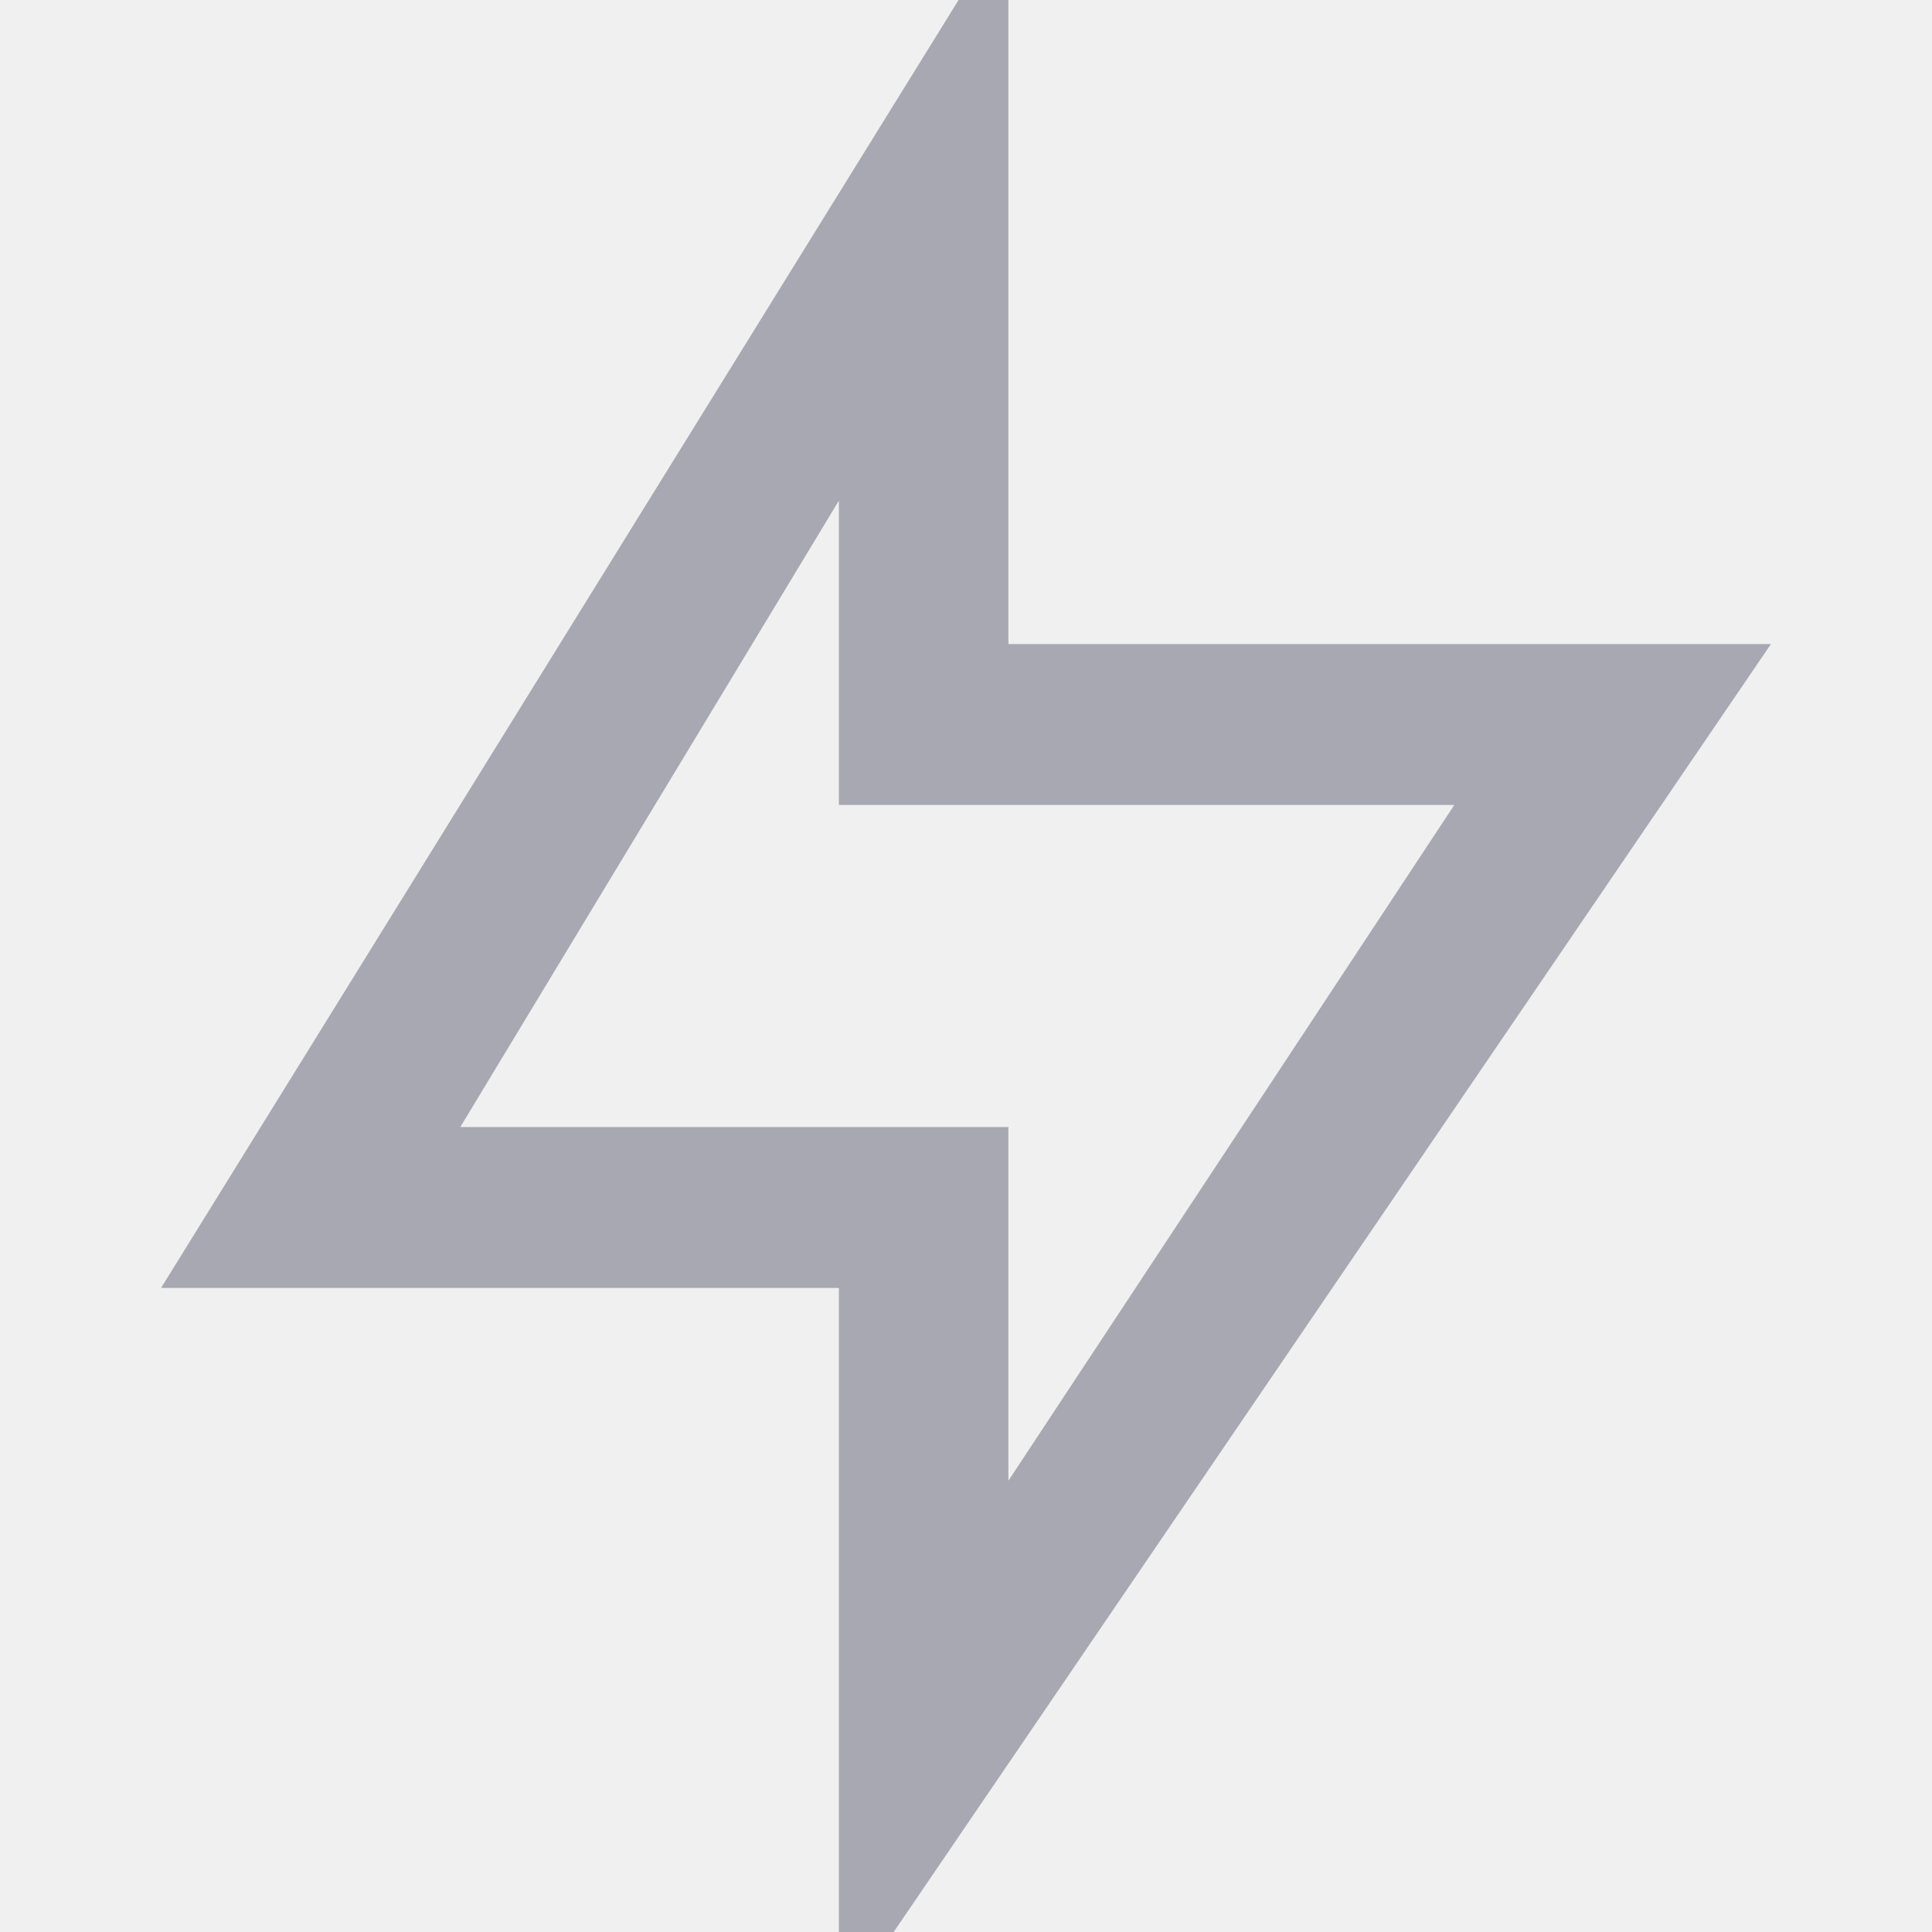
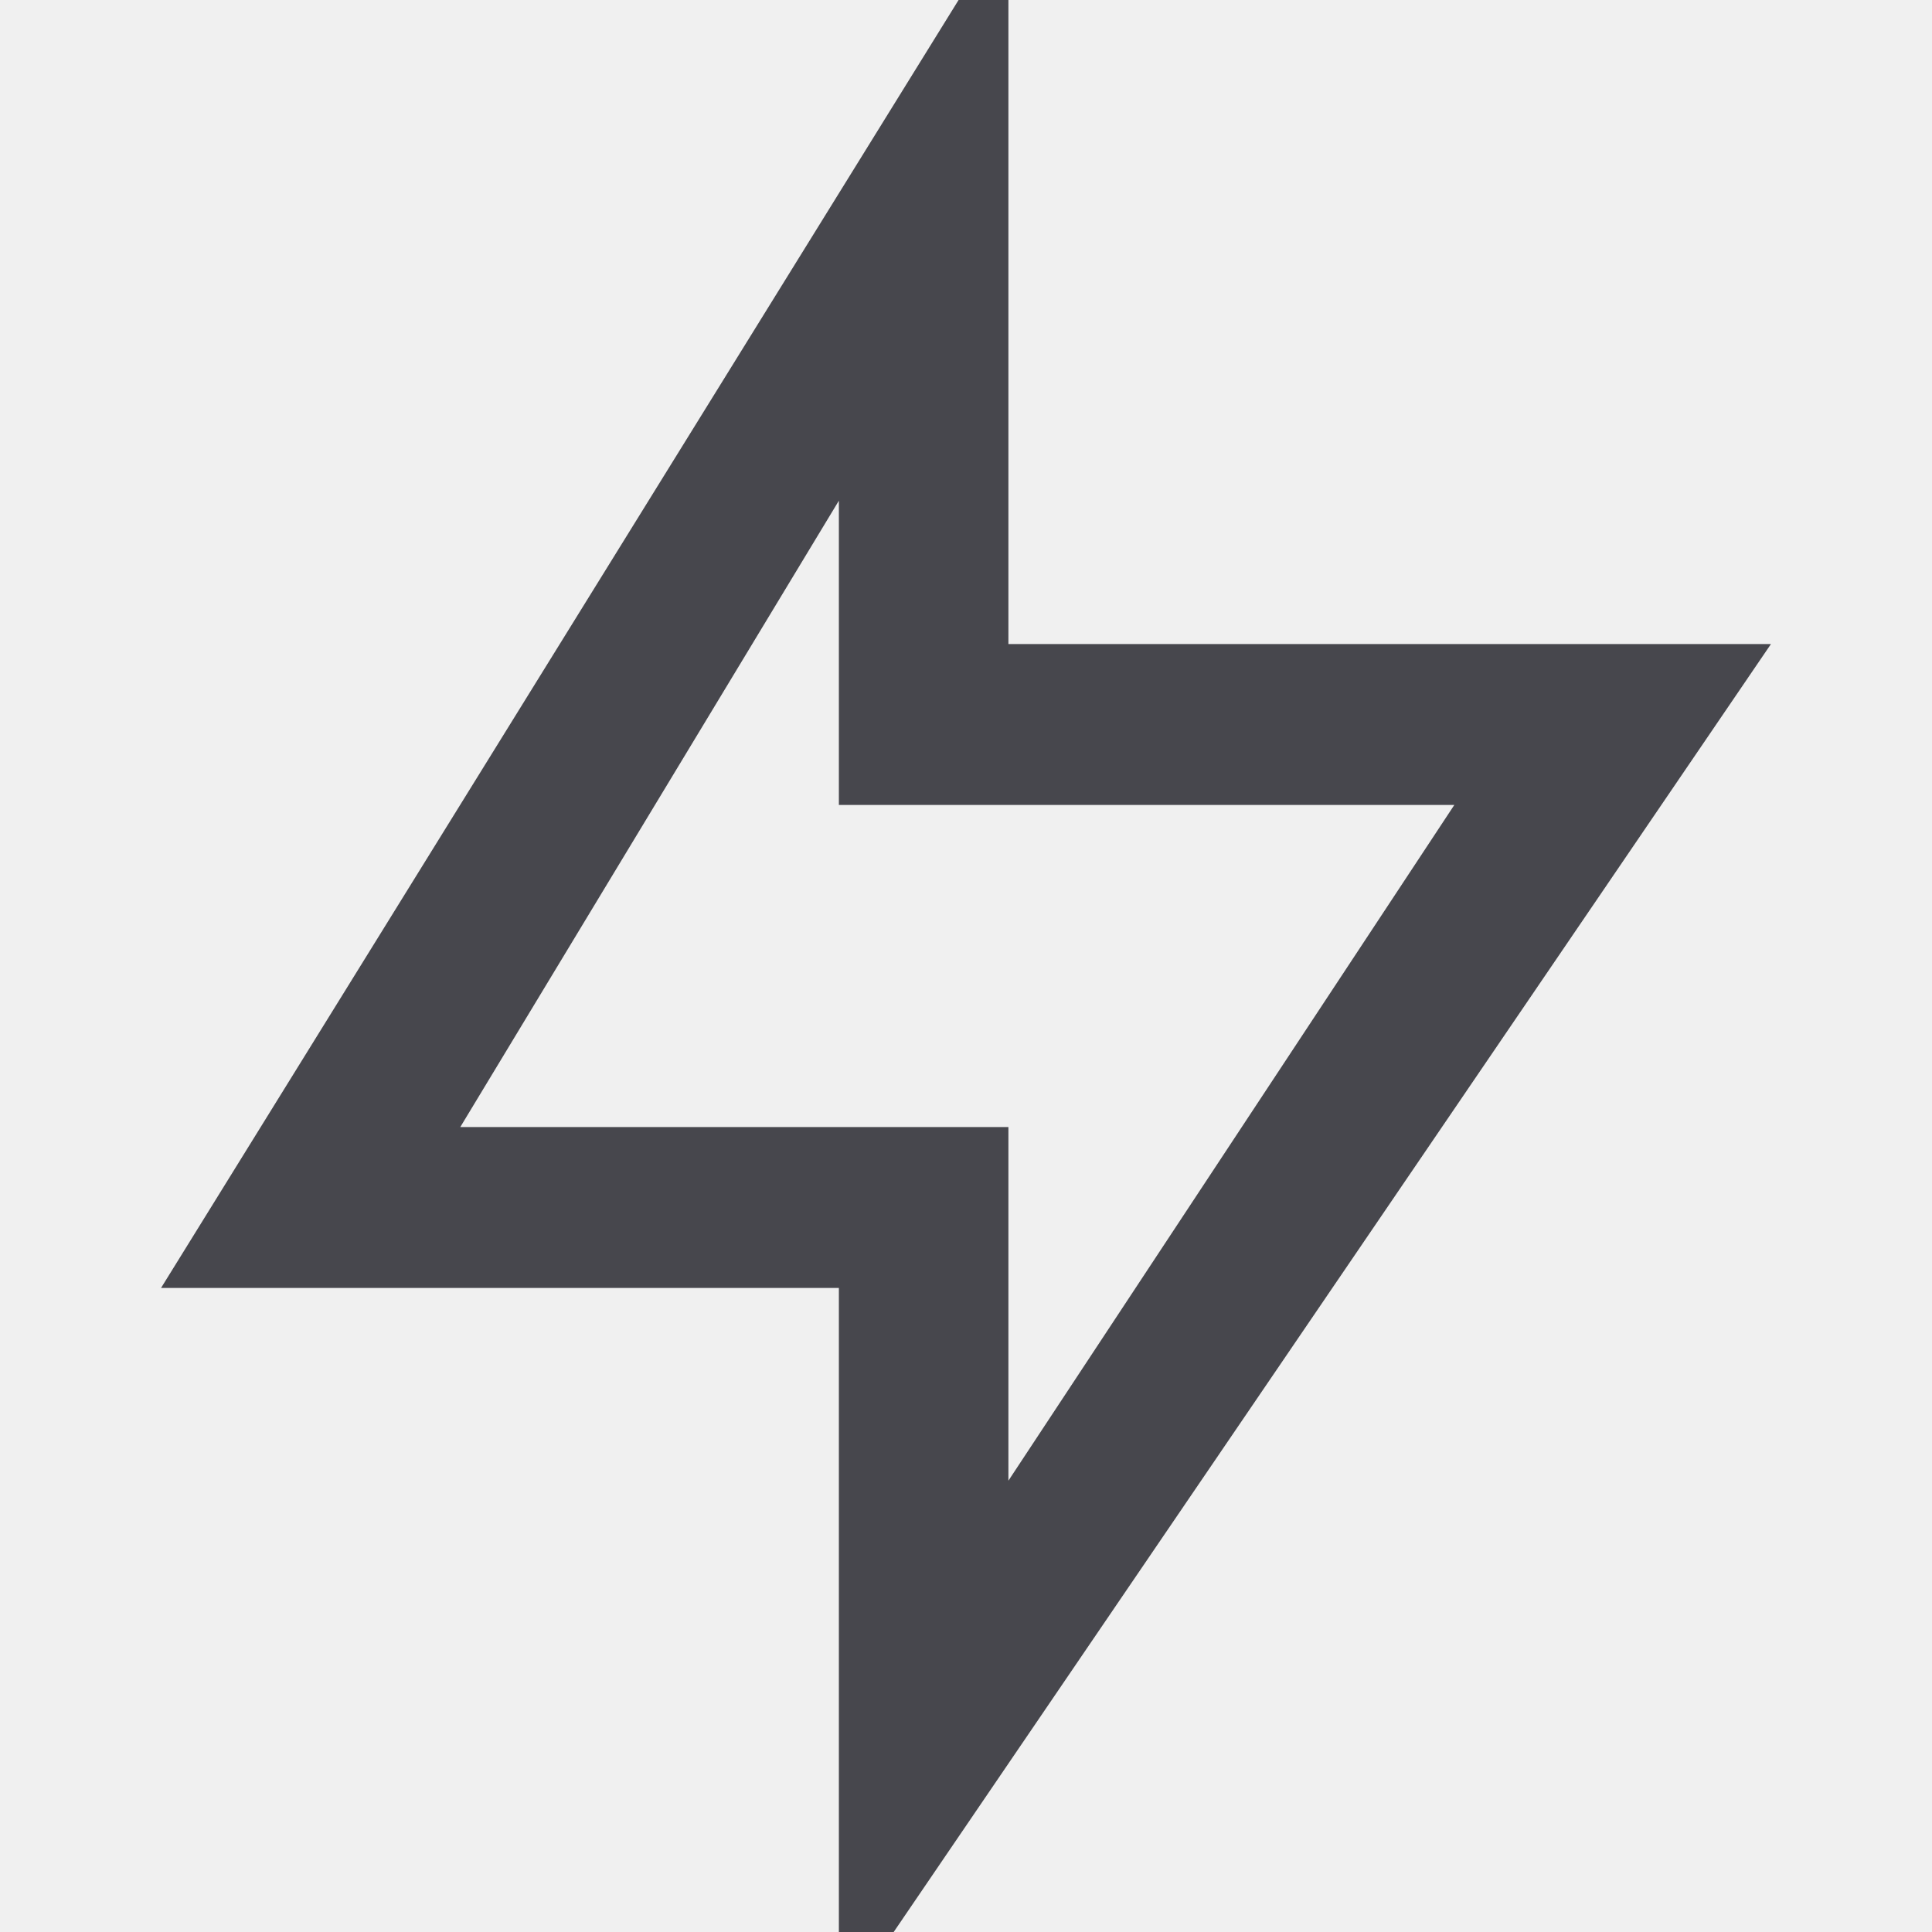
<svg xmlns="http://www.w3.org/2000/svg" width="20" height="20" viewBox="0 0 20 20" fill="none">
-   <g clip-path="url(#clip0_15886_769)">
-     <path d="M10.439 6.667H18.333L8.684 20.833V13.333H1.667L10.439 -0.833V6.667ZM8.684 8.333V5.183L4.765 11.667H10.439V15.328L15.055 8.333H8.684Z" fill="#A8A8B3" />
+   <g clip-path="url(#clip0_15967_769)">
+     <path d="M10.439 6.667H18.333L8.684 20.833V13.333H1.667L10.439 -0.833V6.667ZM8.684 8.333V5.183L4.765 11.667H10.439V15.328L15.055 8.333H8.684Z" fill="#47474D" />
  </g>
  <defs>
-     <clipPath id="clip0_15886_769">
+     <clipPath id="clip0_15967_769">
      <rect width="20" height="20" fill="white" />
    </clipPath>
  </defs>
</svg>
